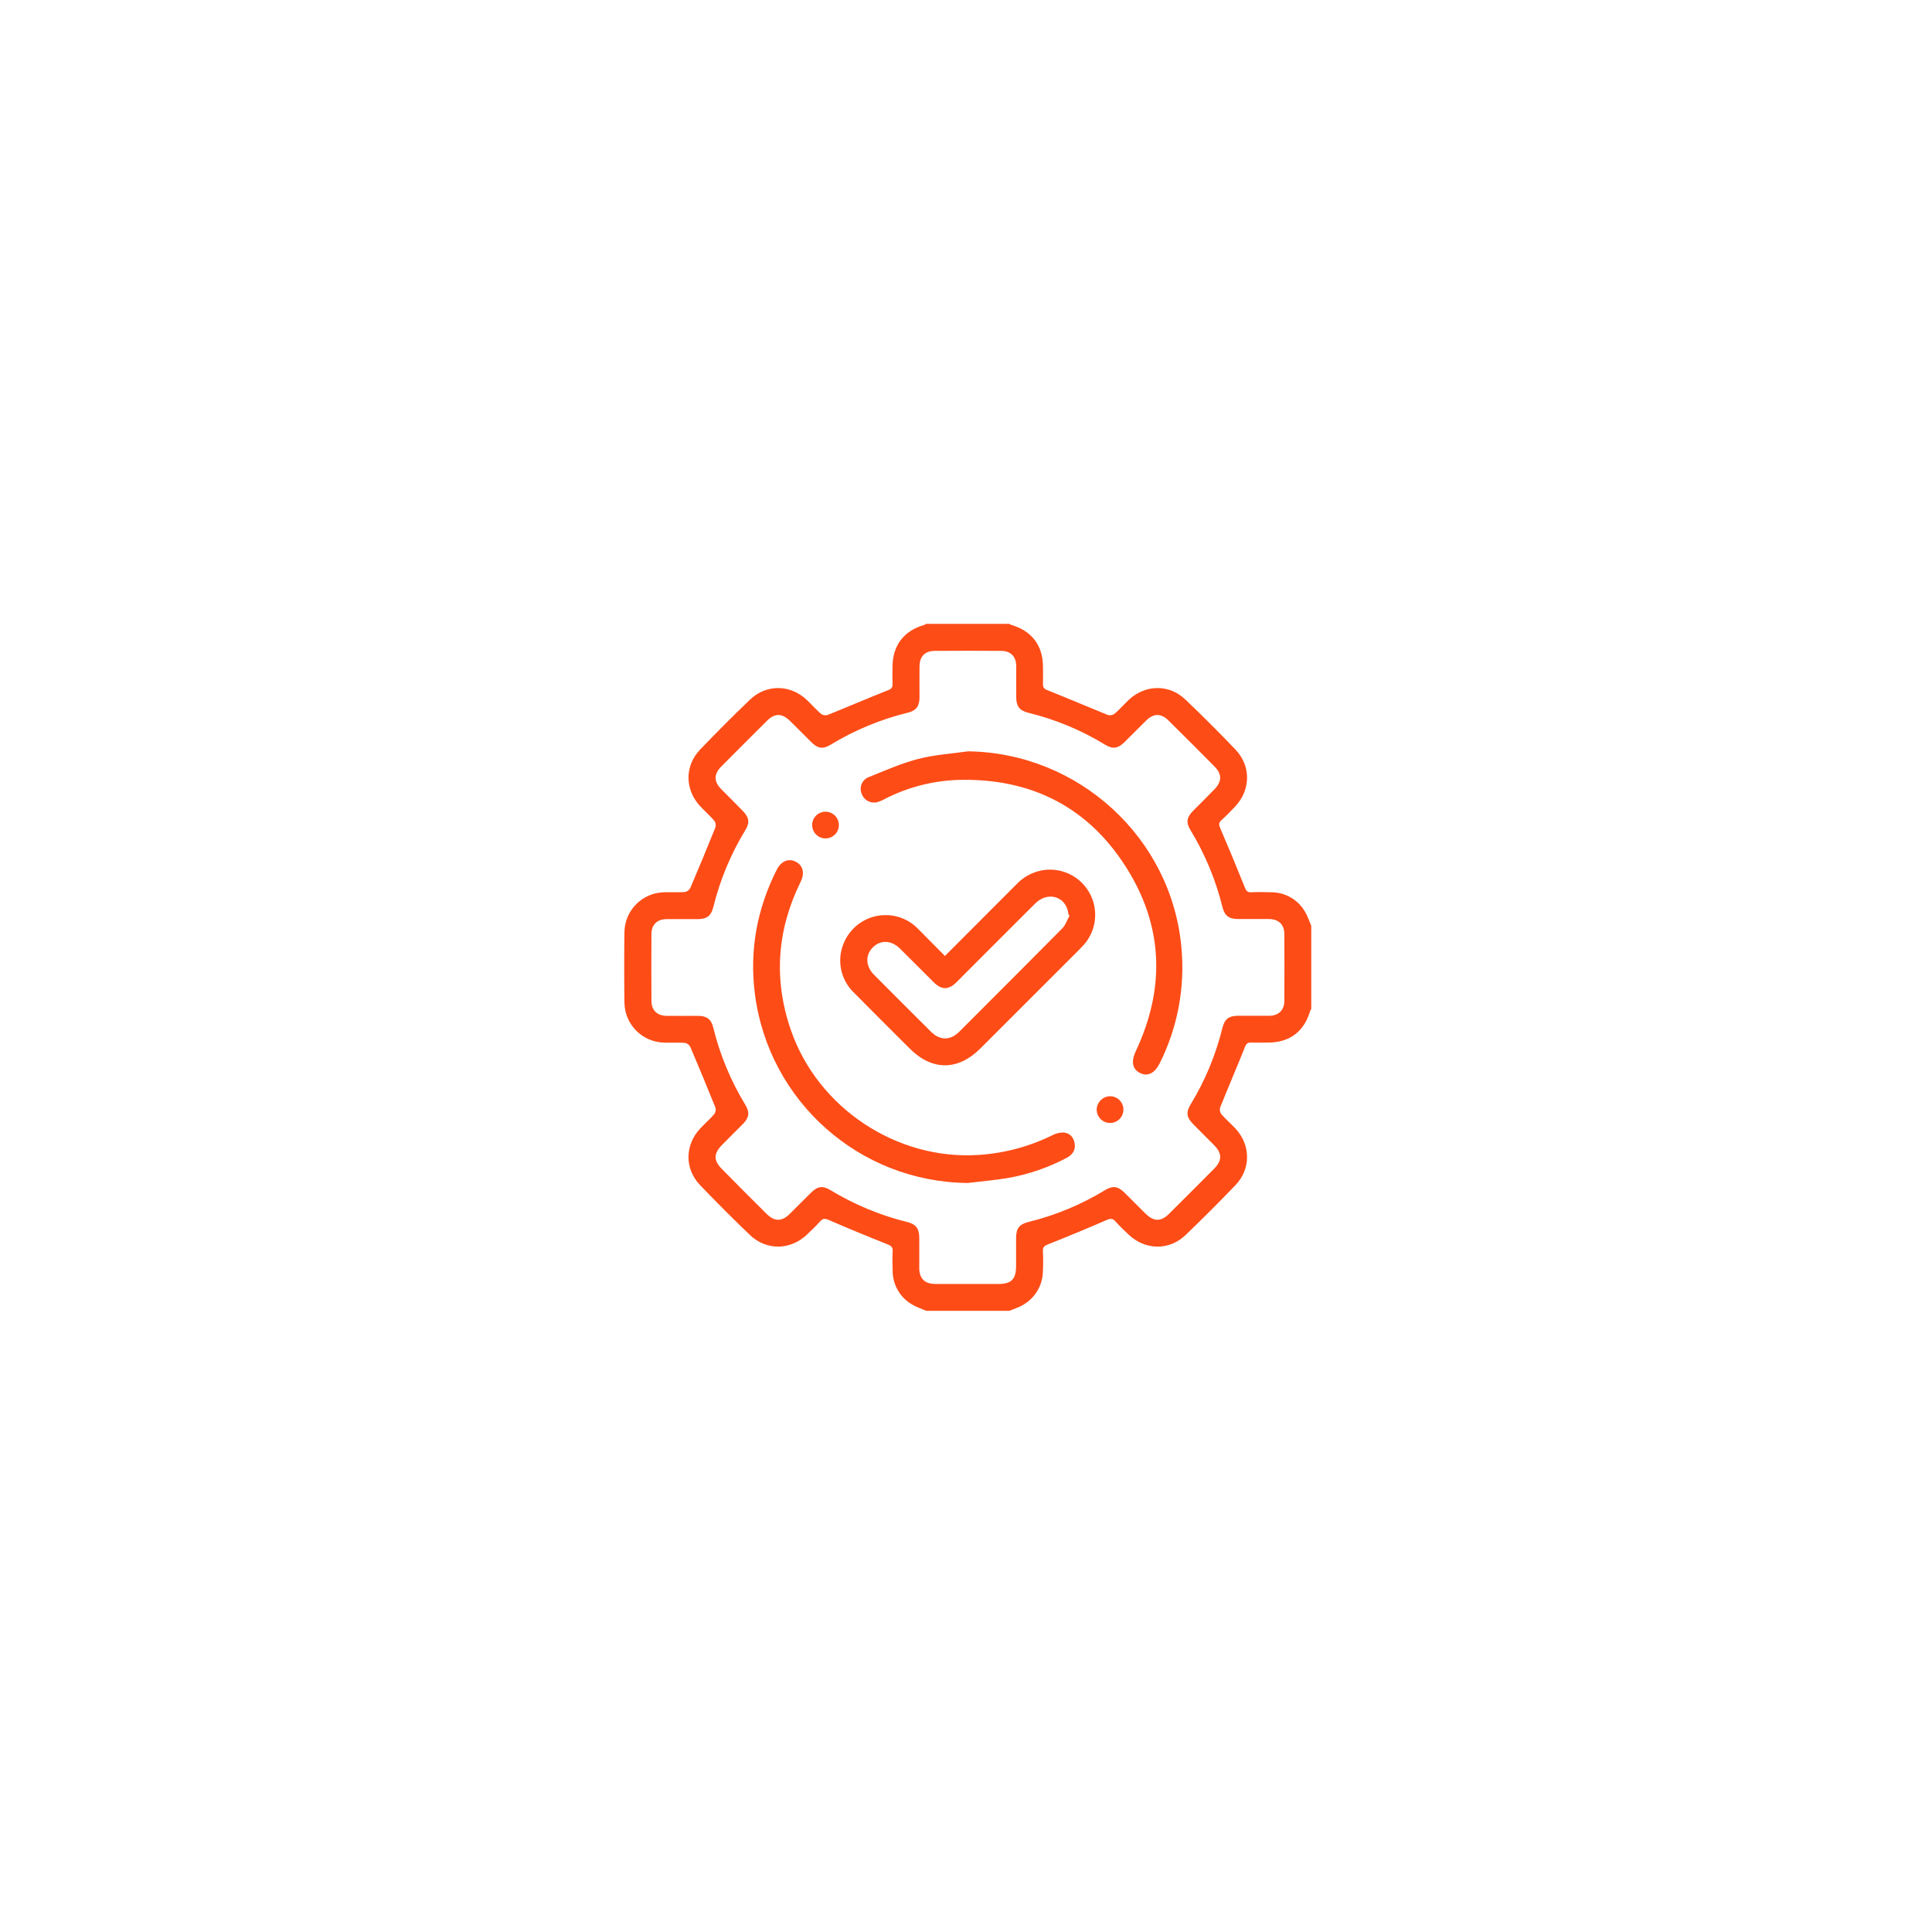
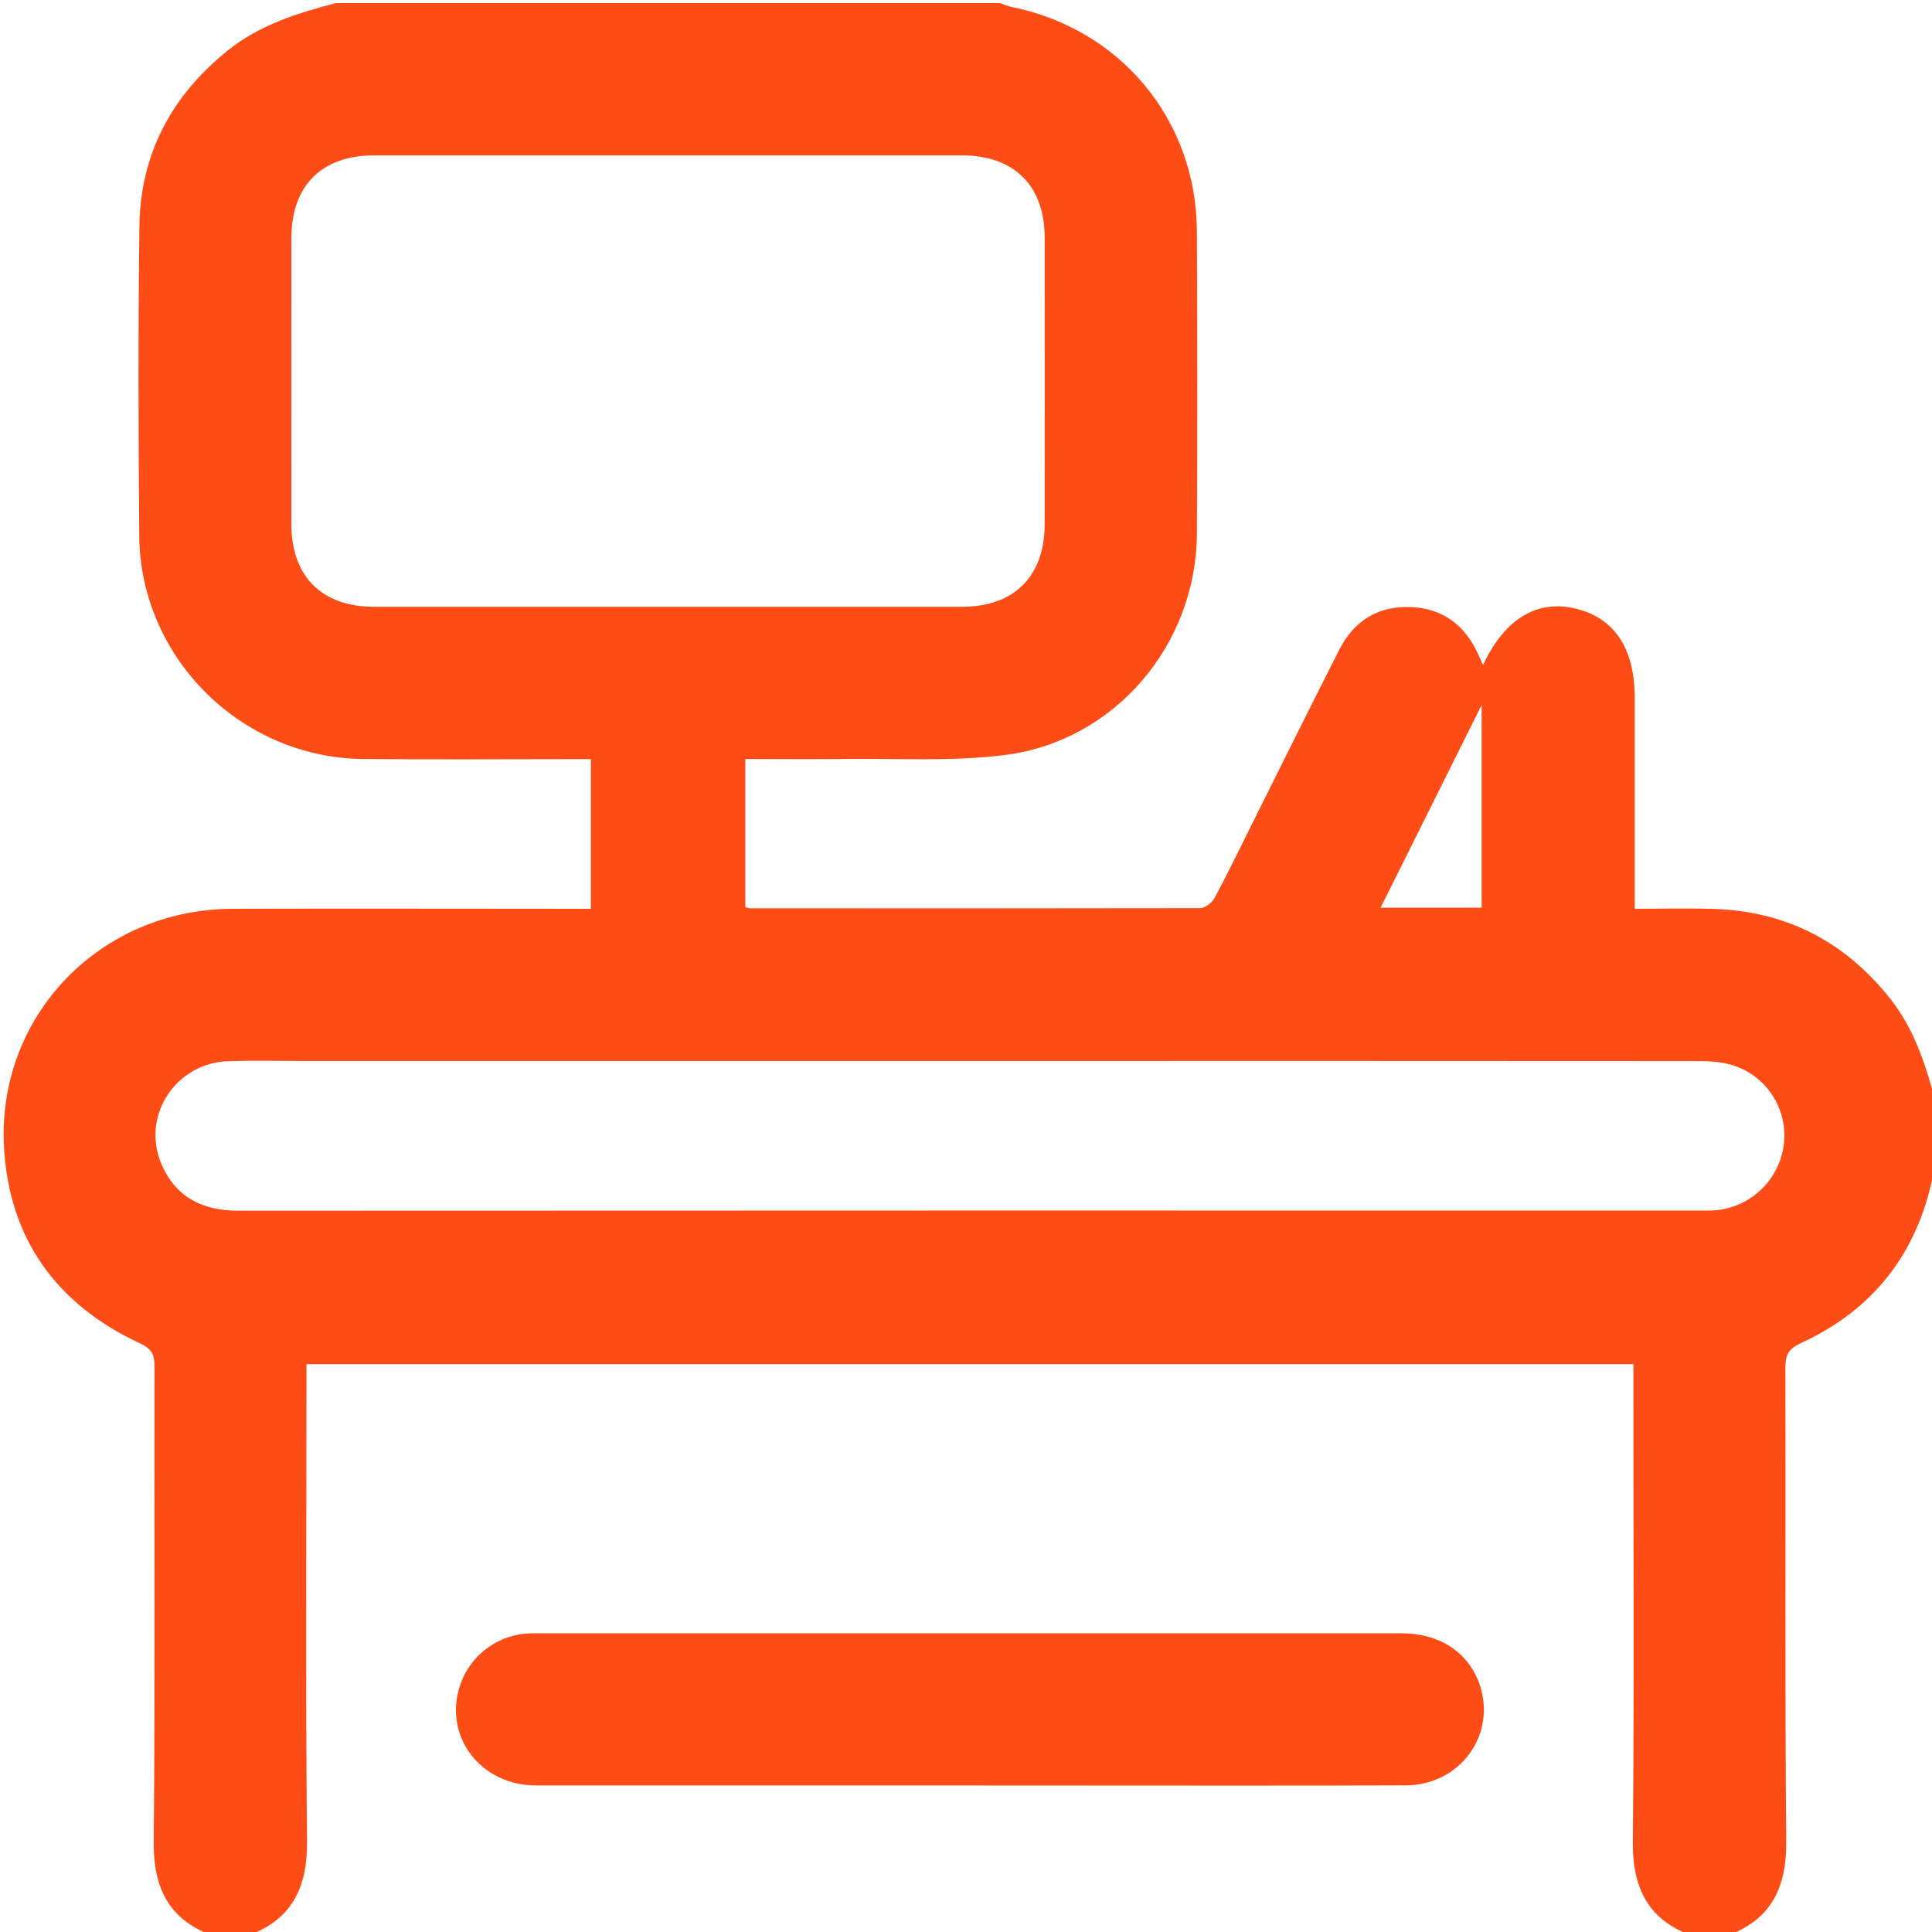
<svg xmlns="http://www.w3.org/2000/svg" id="Layer_1" data-name="Layer 1" viewBox="0 0 1080 1080">
  <defs>
-     <style>.cls-1{fill:#fe4c17;}</style>
+     <style>.cls-1{fill:#fe4c17;stroke:#fe4c17;stroke-miterlimit:10;stroke-width:0.75px;}</style>
  </defs>
-   <path class="cls-1" d="M517.75,732.75c-2.71-1.2-5.61-2.1-8.1-3.65A21.69,21.69,0,0,1,499,710.43c-.11-3.62-.21-7.26,0-10.86.16-2.54-1-3.25-3.14-4.1-10.87-4.31-21.7-8.76-32.42-13.45-2.23-1-3.47-1-5.07.82-2.33,2.6-4.85,5-7.4,7.43-9.29,8.69-22.59,8.88-31.79.07q-14.2-13.61-27.82-27.83c-8.8-9.18-8.58-22.5.15-31.77,2.57-2.73,5.41-5.21,7.84-8a4.33,4.33,0,0,0,.53-3.71q-6.83-17-14-33.8a4.31,4.31,0,0,0-3-2.26c-3.85-.29-7.74,0-11.61-.15a22.66,22.66,0,0,1-22.21-22.35q-.26-19.68,0-39.36a22.64,22.64,0,0,1,22.22-22.33c3.88-.1,7.76.14,11.62-.15a4.31,4.31,0,0,0,3-2.28q7.2-16.82,14-33.79a4.33,4.33,0,0,0-.55-3.71c-2.44-2.84-5.27-5.32-7.84-8.05-8.72-9.28-8.93-22.61-.14-31.78Q405,404.78,419.2,391.15c9.19-8.81,22.51-8.62,31.78.08,2.73,2.57,5.21,5.41,8,7.85a4.32,4.32,0,0,0,3.7.58c11.31-4.55,22.52-9.37,33.86-13.88,1.93-.77,2.45-1.62,2.39-3.47-.11-3.25-.05-6.5,0-9.75.08-11.71,6.26-19.87,17.51-23.15a7.86,7.86,0,0,0,1.29-.66h46.5a7.15,7.15,0,0,0,1.29.66c11.25,3.29,17.43,11.44,17.51,23.15,0,3.25.08,6.5,0,9.74-.06,1.86.45,2.71,2.38,3.48,11.33,4.51,22.54,9.32,33.85,13.88a4.35,4.35,0,0,0,3.71-.58c2.83-2.43,5.31-5.27,8-7.84,9.31-8.71,22.59-8.91,31.78-.1Q677,404.75,690.62,419c8.76,9.11,8.58,22.56-.11,31.8-2.48,2.63-5,5.24-7.7,7.66-1.59,1.44-1.54,2.56-.71,4.48q7.1,16.46,13.75,33.1c.76,1.9,1.4,2.86,3.6,2.75,3.74-.18,7.5-.12,11.24,0a21.75,21.75,0,0,1,18.69,10.65c1.55,2.48,2.43,5.39,3.62,8.11V564a7.53,7.53,0,0,0-.67,1.29c-3.31,11.28-11.41,17.42-23.14,17.51-3.25,0-6.5.08-9.74,0-1.86-.06-2.72.45-3.48,2.38-4.51,11.33-9.33,22.54-13.88,33.85a4.31,4.31,0,0,0,.58,3.71c2.44,2.83,5.28,5.31,7.85,8,8.68,9.22,8.86,22.65.09,31.79Q677,676.73,662.78,690.36c-9.18,8.8-22.45,8.6-31.77-.11-2.55-2.39-5.08-4.82-7.41-7.43-1.61-1.8-2.86-1.76-5.07-.79q-16.08,7-32.41,13.45c-2.15.85-3.29,1.57-3.13,4.1a106.31,106.31,0,0,1,0,10.86,22,22,0,0,1-11.27,19.1c-2.31,1.39-5,2.16-7.49,3.21Zm23-15H558c7.45,0,10-2.65,10-10.22,0-5.13,0-10.25,0-15.37,0-5.46,1.73-7.79,7-9.1A150.78,150.78,0,0,0,617.7,665.3c4.28-2.62,7.2-2.21,10.77,1.27,4,3.93,7.94,8,11.95,11.91,4.56,4.46,8.56,4.53,13,.11q12.78-12.66,25.44-25.45c4.29-4.33,4.3-8.38.07-12.75-3.92-4-8-7.95-11.9-11.95-3.72-3.78-4.18-6.6-1.47-11.05a151.69,151.69,0,0,0,17.75-42.69c1.27-5.09,3.61-6.84,8.77-6.88,5.87-.05,11.75.06,17.62,0,5.07-.09,8.21-3.15,8.25-8.22q.13-18.75,0-37.49c0-5.26-3.17-8.28-8.49-8.36-5.75-.07-11.5,0-17.25,0-5.22,0-7.63-1.77-8.87-6.76a153.48,153.48,0,0,0-17.88-43c-2.59-4.25-2.1-7.1,1.48-10.73,3.94-4,8-7.93,11.9-12,4.27-4.39,4.33-8.49.11-12.75q-12.78-12.93-25.71-25.71c-4.18-4.13-8.27-4.13-12.47-.07s-8.11,8.14-12.22,12.16c-3.62,3.55-6.51,4-10.76,1.42a151.08,151.08,0,0,0-43-17.88c-4.83-1.19-6.67-3.63-6.71-8.53-.06-5.87,0-11.75,0-17.62-.07-5.31-3.1-8.41-8.41-8.44q-18.55-.12-37.11,0c-5.52,0-8.49,3.11-8.55,8.69-.06,5.75,0,11.5,0,17.24,0,5-1.83,7.47-6.58,8.64a152.82,152.82,0,0,0-43.05,17.85c-4.45,2.7-7.23,2.22-11-1.53s-7.75-7.81-11.68-11.65c-4.57-4.47-8.55-4.52-13-.1q-12.78,12.68-25.45,25.45c-4.3,4.34-4.31,8.37-.07,12.73,3.92,4,8,7.94,11.9,12,3.72,3.78,4.18,6.63,1.47,11.06a151.4,151.4,0,0,0-17.75,42.69c-1.26,5.07-3.63,6.85-8.77,6.89-5.87.05-11.75-.06-17.62,0-5.08.08-8.21,3.15-8.25,8.22q-.12,18.73,0,37.49c0,5.25,3.18,8.28,8.5,8.36,5.87.07,11.74,0,17.62,0,4.74,0,7.29,1.88,8.4,6.4a152.62,152.62,0,0,0,18,43.39c2.51,4.11,2.1,7.06-1.22,10.48-3.92,4-8,7.94-11.91,11.95-4.65,4.72-4.7,8.65-.11,13.27Q415.83,666,428.47,678.5c4.5,4.46,8.5,4.48,13,.08,4-3.92,7.94-8,11.95-11.91,3.63-3.56,6.46-4,10.74-1.42a153.64,153.64,0,0,0,43,17.87c4.83,1.2,6.66,3.63,6.71,8.54.06,5.75,0,11.5,0,17.24s3,8.78,8.8,8.84C528.75,717.8,534.75,717.75,540.75,717.75Z" />
-   <path class="cls-1" d="M528.23,534.4c13.54-13.57,26.71-26.73,39.83-39.93a26.39,26.39,0,0,1,14.15-7.89A25.27,25.27,0,0,1,606,528c-.9,1-1.87,2-2.84,3Q575.62,558.55,548,586.12c-12.52,12.51-27,12.52-39.49,0-10.52-10.51-21.11-21-31.52-31.58a24.89,24.89,0,0,1-5-28.09,25.31,25.31,0,0,1,24-14.89,24.92,24.92,0,0,1,17.07,7.53C518,524.07,522.94,529.05,528.23,534.4Zm69.68-22.61-.59-.4c-.16-.86-.24-1.73-.47-2.57-2.26-8.18-11.65-10.23-18.09-3.83-14.71,14.62-29.34,29.33-44,44-4.53,4.51-8.4,4.51-12.91,0-6.3-6.24-12.51-12.58-18.84-18.79-4.75-4.65-10.74-4.87-15-.71s-4.3,10.49.46,15.29q16,16.11,32.07,32.07c4.89,4.83,10.69,4.83,15.57,0Q565,548,593.79,519C595.67,517.1,596.56,514.22,597.91,511.79Z" />
-   <path class="cls-1" d="M541.15,420C603,420.82,655,468.42,660.43,529.77a119.56,119.56,0,0,1-12,64.33c-2.85,5.82-6.73,7.84-11.07,5.76s-5.21-6.39-2.45-12.25c15.93-33.83,15.63-67.57-3.5-99.7C609.91,451.77,577,434.66,535,436a96.65,96.65,0,0,0-40.61,10.74,19,19,0,0,1-4.14,1.7,7.27,7.27,0,0,1-8.61-4.87,7,7,0,0,1,4.19-9.23c9-3.64,18-7.62,27.32-10.05C522.21,421.92,531.78,421.33,541.15,420Z" />
-   <path class="cls-1" d="M541,661.29A121,121,0,0,1,422,555.68c-3.12-24.32,1.12-47.51,12.17-69.42,2.46-4.88,6.56-6.61,10.65-4.56s5.15,6.31,2.71,11.29c-13.2,26.9-15.21,54.56-5.4,82.89,15.09,43.59,59.28,72.83,105.12,69.72a109.29,109.29,0,0,0,41.31-11.13,12.59,12.59,0,0,1,6-1.38c3.52.24,5.61,2.7,6.18,6.08.63,3.8-1.27,6.45-4.61,8.16a111.45,111.45,0,0,1-32.45,11.14C556.18,659.74,548.58,660.37,541,661.29Z" />
-   <path class="cls-1" d="M461.31,453.75a7.47,7.47,0,1,1-7.31,7.41A7.45,7.45,0,0,1,461.31,453.75Z" />
-   <path class="cls-1" d="M620.36,612.8a7.48,7.48,0,1,1-7.31,7.49A7.66,7.66,0,0,1,620.36,612.8Z" />
+   <path class="cls-1" d="M187.81,2.11H559.06a41.49,41.49,0,0,0,5.75,2c61.36,12.17,103.71,63.14,103.9,125.54.18,56.23.3,112.47,0,168.7-.38,61.94-45.66,115.54-107,123.34-29.43,3.75-59.6,1.81-89.44,2.21-18.52.25-37.06,0-56,0v83.41a11.4,11.4,0,0,0,2.53.81q126,.1,252-.09c2.86,0,6.91-3,8.36-5.66,7.49-13.89,14.31-28.14,21.38-42.26,16.16-32.33,32.18-64.73,48.57-96.95,8.06-15.85,21.5-24.1,39.27-23.45s30.29,9.88,37.55,26.16c.89,2,1.85,4,3.13,6.72,11.66-25.59,29.33-36.69,50.15-32.35C901.72,345,913.43,362,913.44,390V508.39c15.65,0,30-.38,44.35.07,40.34,1.25,72.94,18,98.16,49.52,14.18,17.72,20.61,38.69,26.24,60.07v31.64c-.71,2.66-1.55,5.3-2.11,8-9,43.19-33.41,74.31-73.41,92.72-6.82,3.14-9,6.45-9,13.79.25,88.47-.32,176.94.46,265.4.23,26.15-8.86,44-34.05,52.52H947.19c-25.25-8.54-34.3-26.41-34.05-52.59.8-85,.3-170.09.3-255.13V762.2H170.94v12.18c0,85-.5,170.09.3,255.13.24,26.17-8.82,44-34.05,52.6H120.31c-25.25-8.54-34.28-26.41-34-52.59.79-88.55.23-177.12.44-265.68,0-6.8-1.65-10.13-8.34-13.24C32.07,729.05,5.49,692.53,2.63,641.48-1.49,568.06,56.18,508.62,129.94,508.4c63.26-.19,126.52,0,189.77,0h11V424H318.85c-38.66,0-77.32.3-116-.1-68-.7-124.12-56.62-124.64-124.46-.45-57.63-.63-115.28.09-172.9.52-40.34,17.92-72.94,49.42-98.15C145.46,14.19,166.41,7.7,187.81,2.11ZM373.4,86.48q-82.2,0-164.42,0c-29.3,0-46.44,17.15-46.47,46.46q-.07,80.1,0,160.2c0,29.26,17.21,46.42,46.51,46.43q164.41.06,328.85,0c29.25,0,46.45-17.21,46.48-46.47q.09-80.12,0-160.21c0-29.27-17.22-46.39-46.53-46.41Q455.61,86.43,373.4,86.48ZM542,592.73H168.84c-13.71,0-27.42-.34-41.11.09-30.06.95-49.64,31.31-37.61,58.55,8.18,18.5,23.3,25.81,43.16,25.81q409-.18,818.08-.09c2.46,0,4.93.06,7.38-.13a42.61,42.61,0,0,0,38.9-38,41.58,41.58,0,0,0-30-44.17c-6-1.67-12.46-2-18.71-2Q745.5,592.66,542,592.73ZM828.63,392.46l-57.46,115.3h57.46Z" />
+   <path class="cls-1" d="M542.23,997.73q-121.22,0-242.43,0c-31.09-.05-51.65-27.34-42.25-55.55a42.22,42.22,0,0,1,36.88-28.66c2.1-.16,4.21-.12,6.32-.12q241.38,0,482.75,0c20.9,0,36.71,10.27,43,27.64,10.12,27.94-10.18,56.53-40.79,56.63-67.46.24-134.92.08-202.38.08Z" />
</svg>
